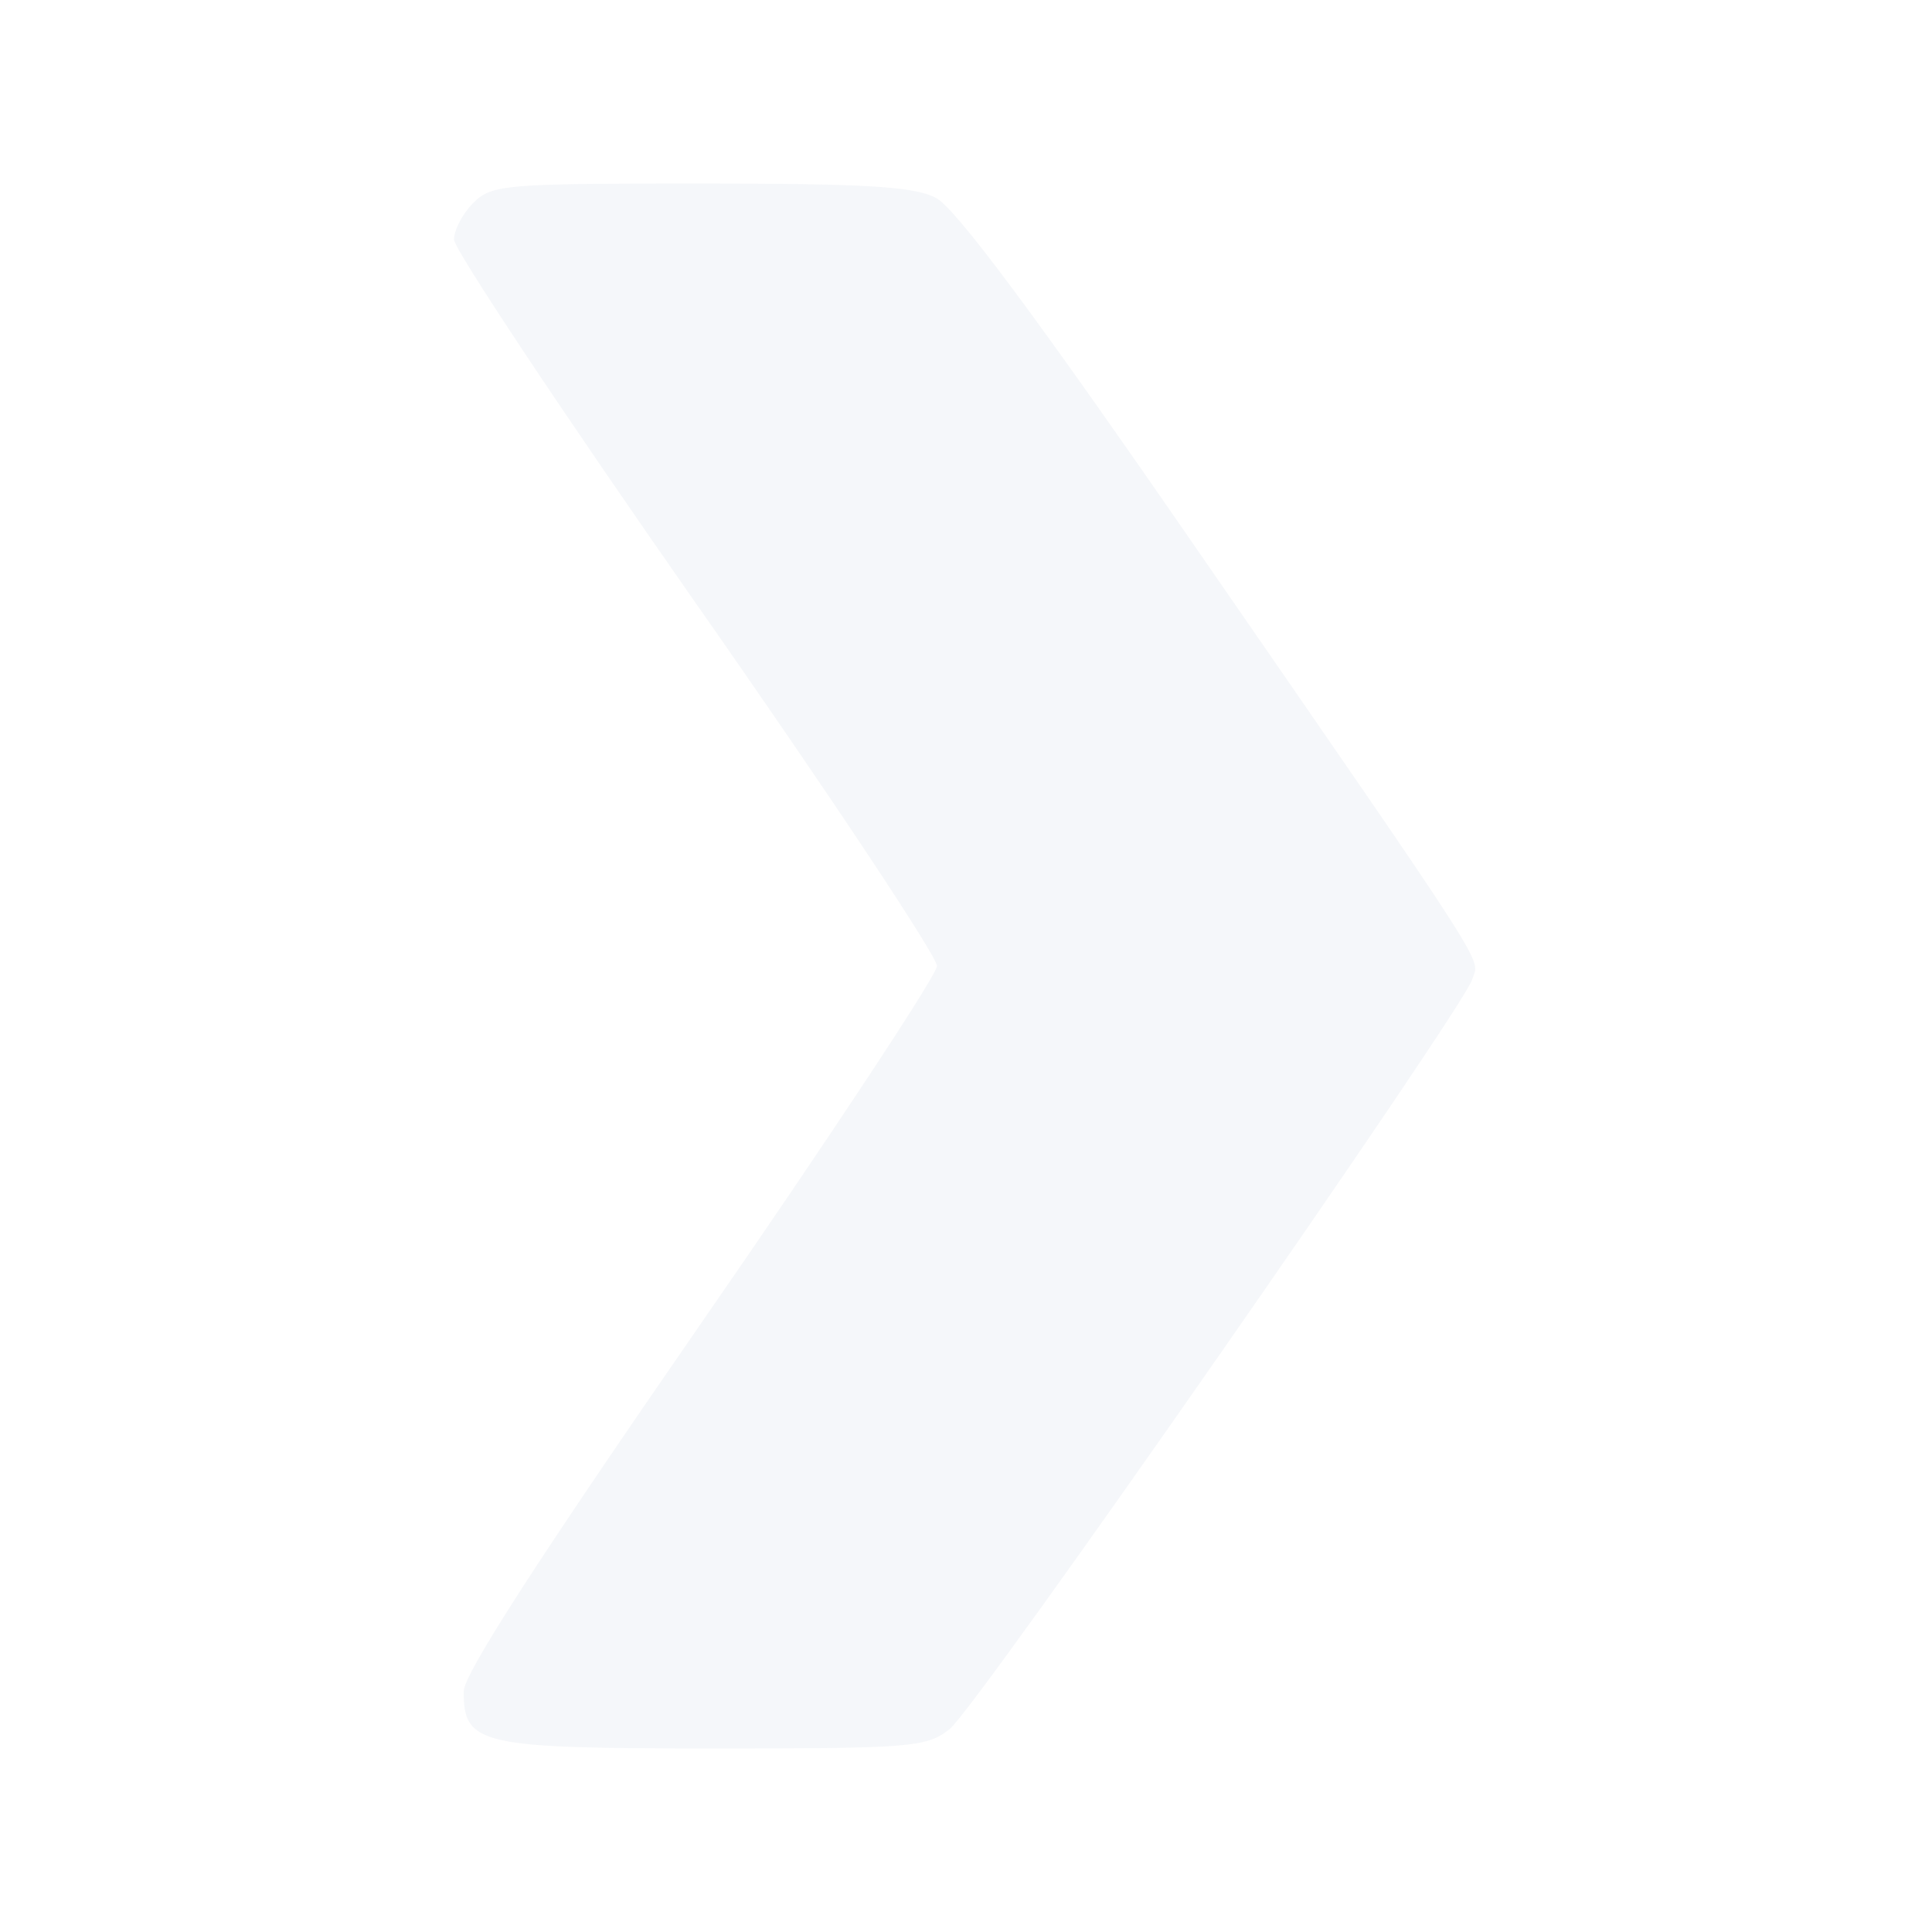
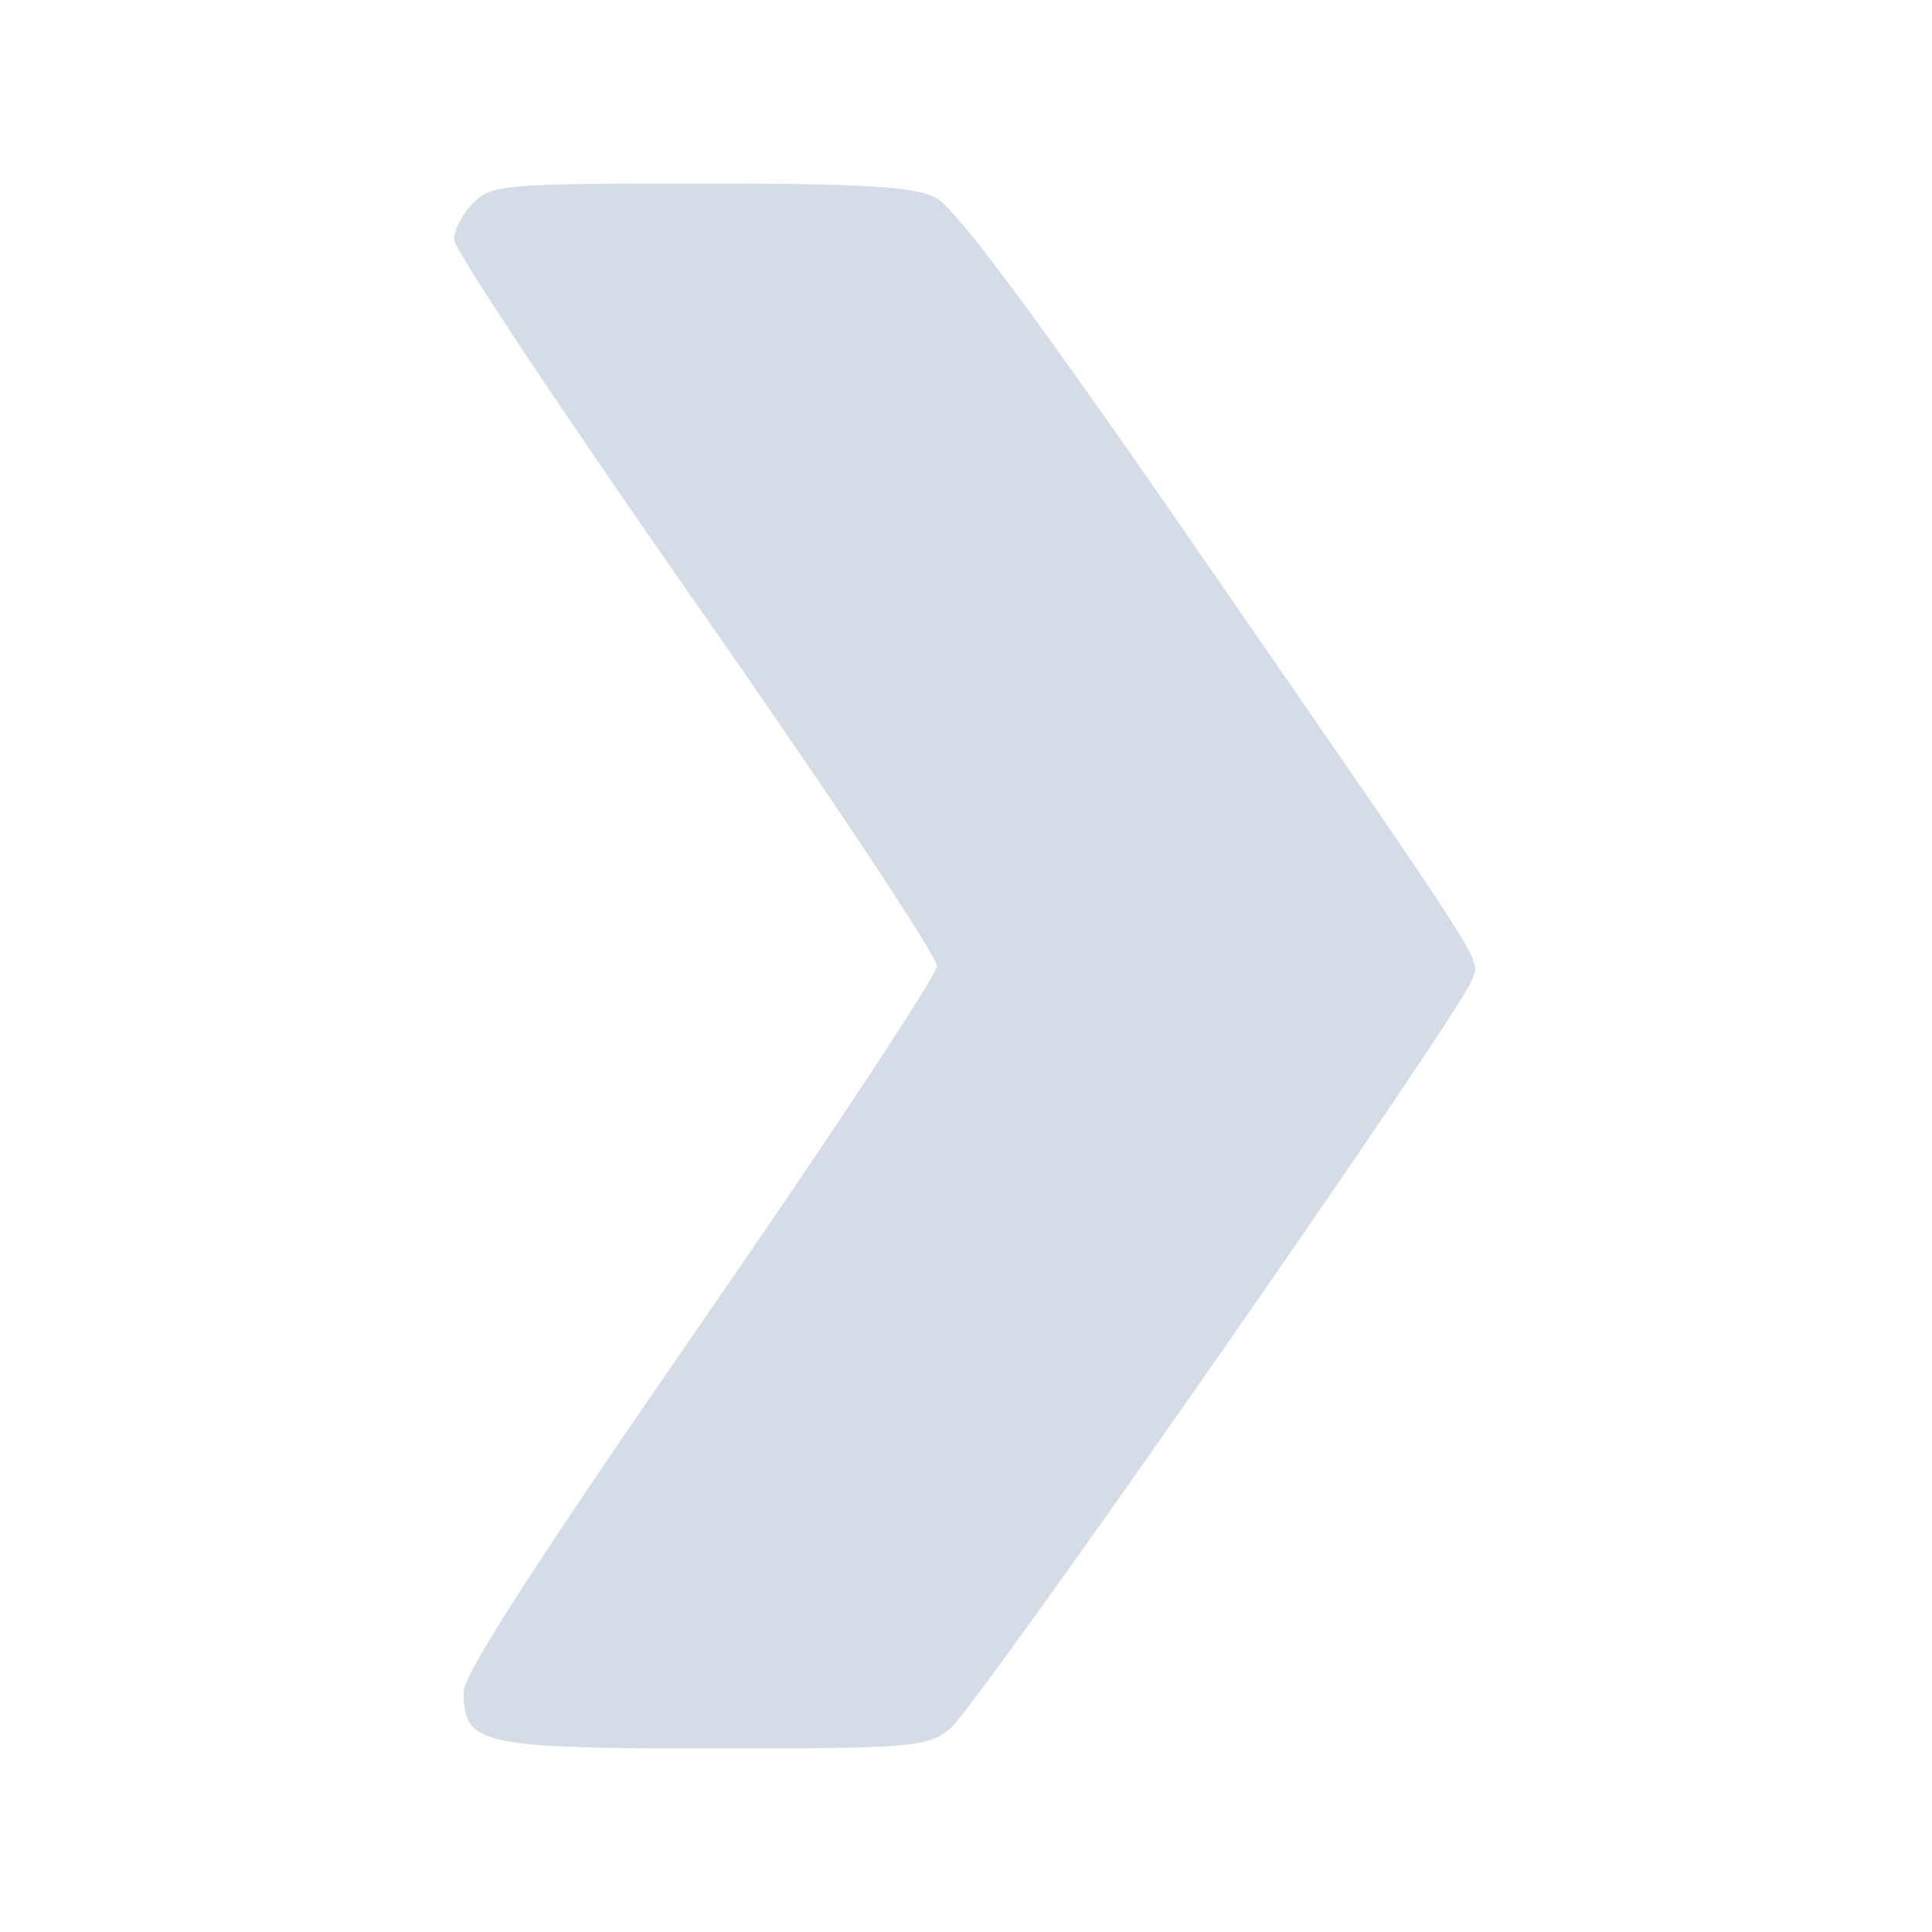
<svg xmlns="http://www.w3.org/2000/svg" version="1.0" width="200pt" height="200pt" viewBox="0 0 200 200" preserveAspectRatio="xMidYMid meet">
-   <g transform="translate(0,200) scale(0.1,-0.1)" fill="#2B518D" opacity="0.05" stroke="none">
+   <g transform="translate(0,200) scale(0.1,-0.1)" fill="#2B518D" opacity="0.2" stroke="none">
    <path d="M490 1790 c-11 -11 -20 -28 -20 -38 0 -10 113 -180 250 -376 138 -197 250 -366 250 -376 0 -9 -110 -176 -245 -371 -166 -240 -245 -362 -245 -380 0 -55 16 -59 257 -59 205 0 222 1 246 20 28 22 530 743 541 776 7 24 29 -9 -293 457 -156 226 -242 342 -262 352 -22 12 -73 15 -244 15 -202 0 -216 -1 -235 -20z" />
  </g>
</svg>
